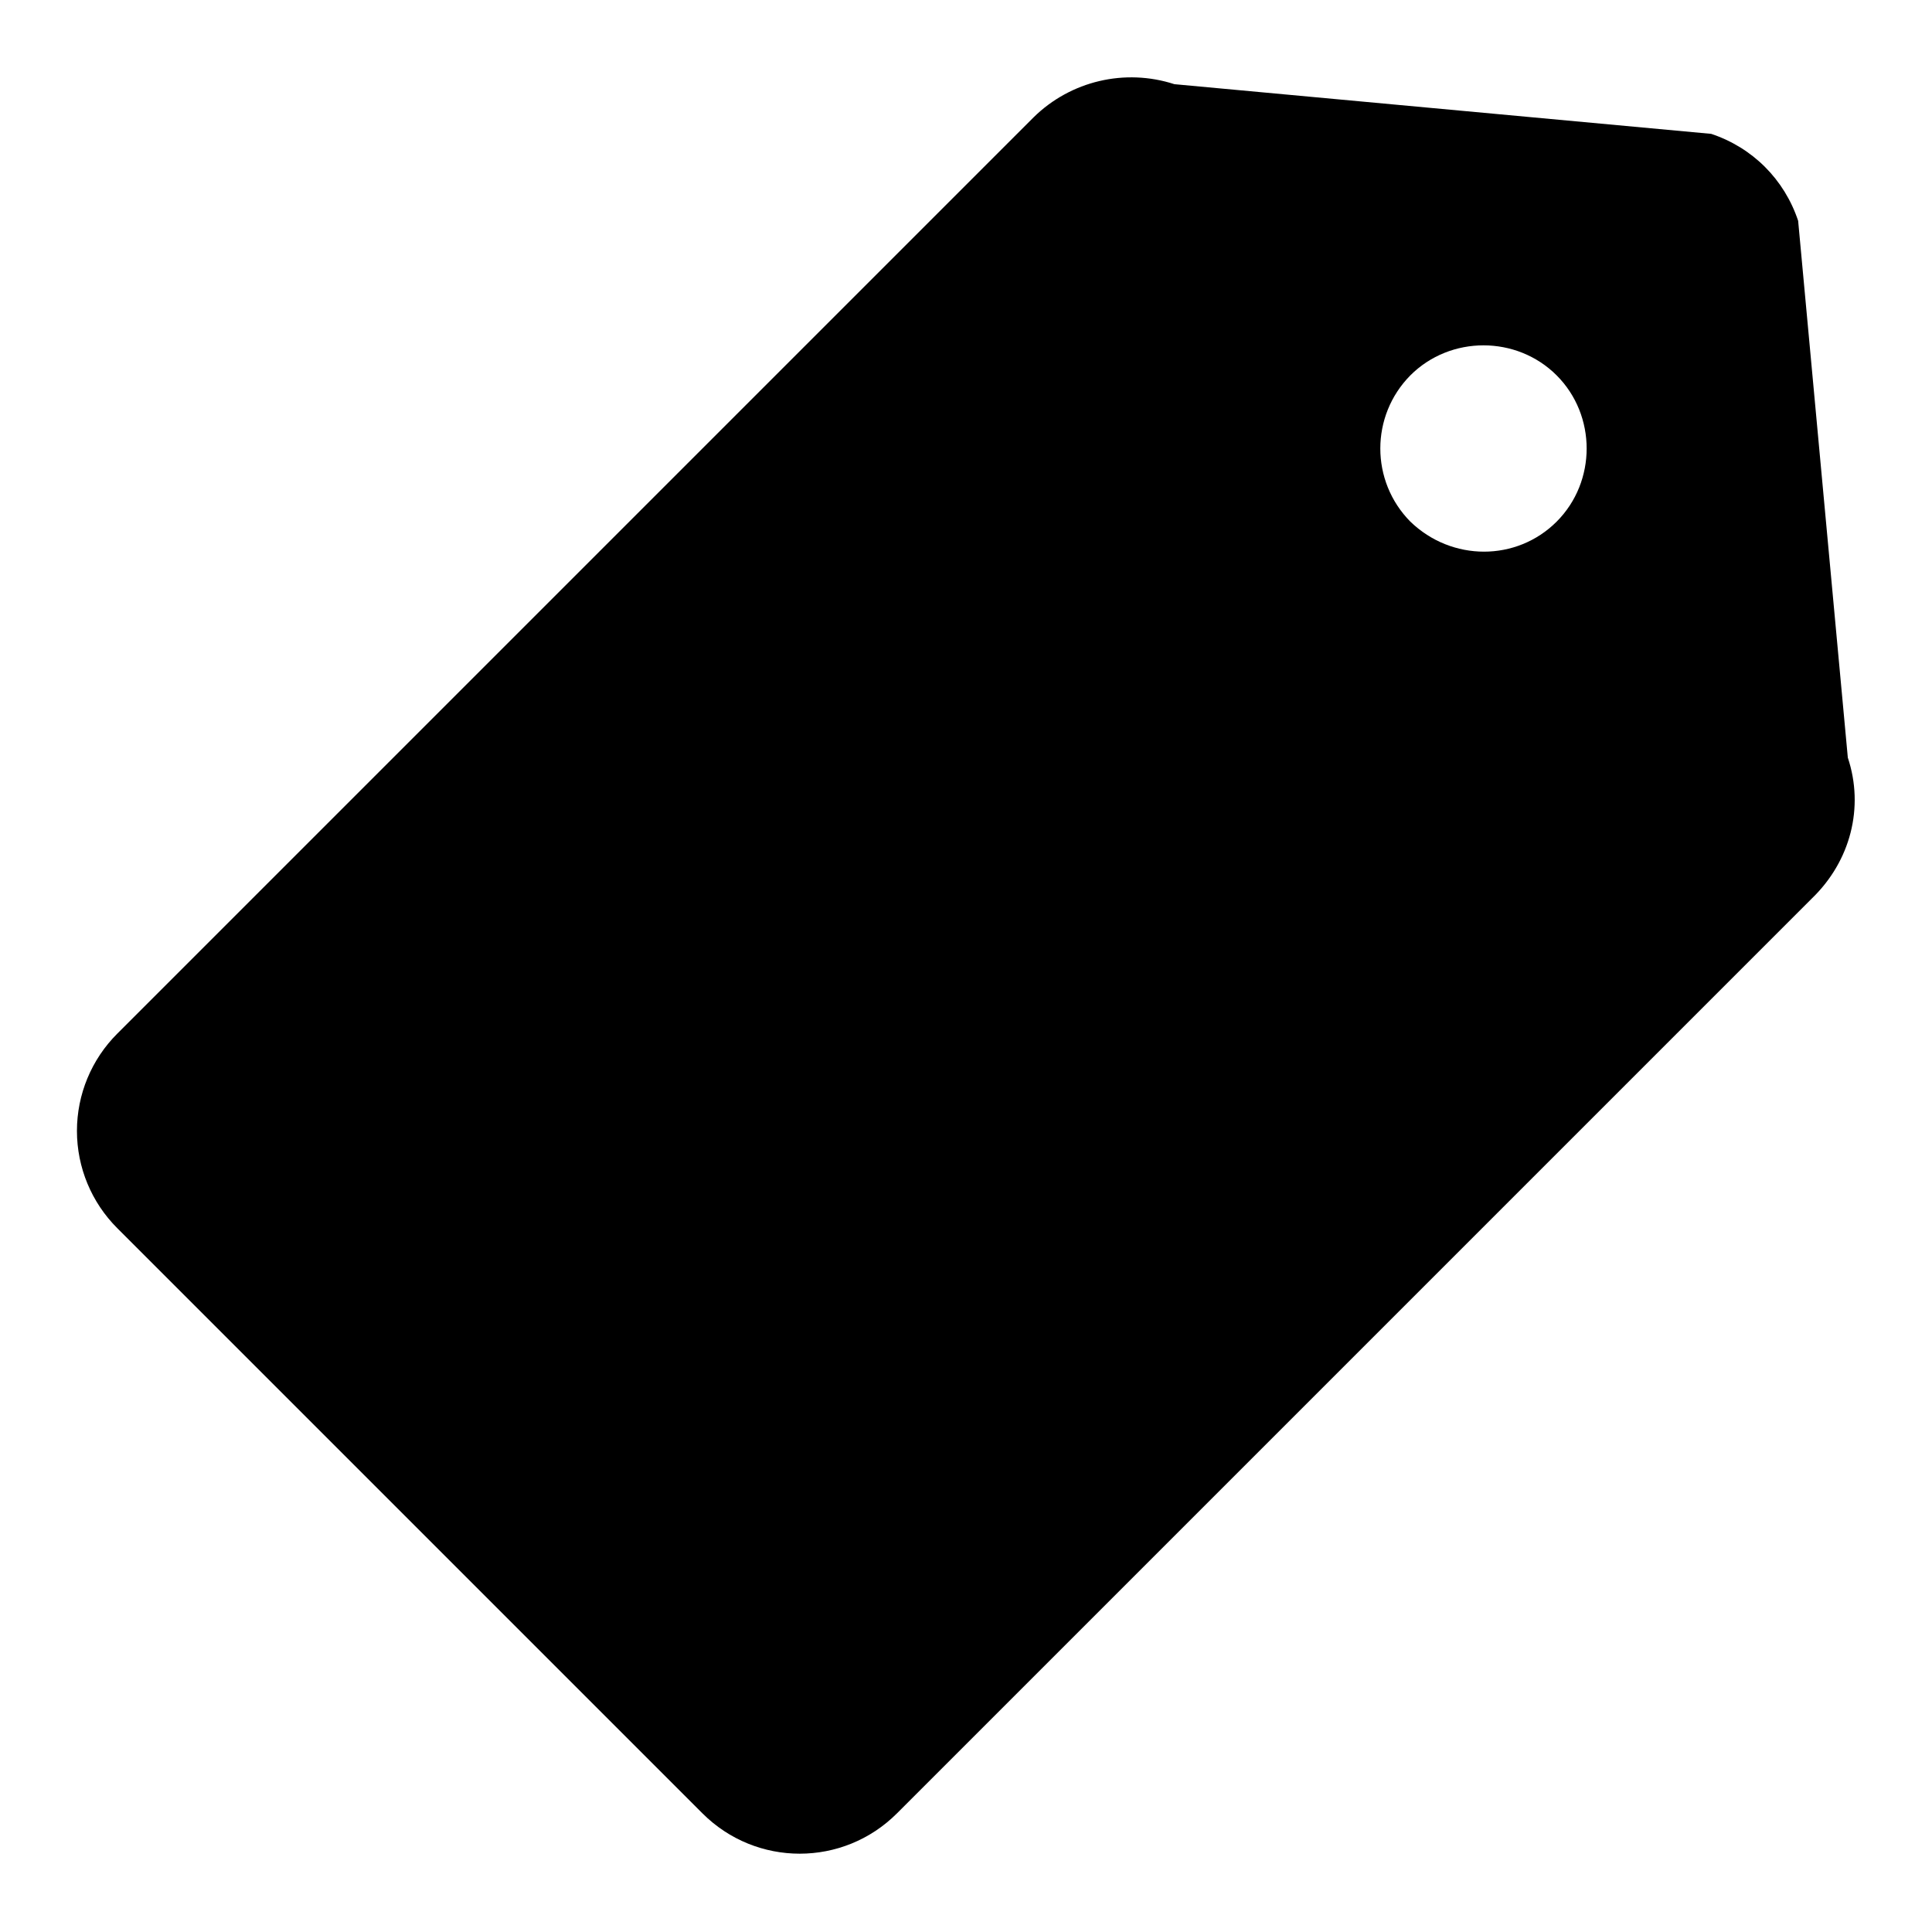
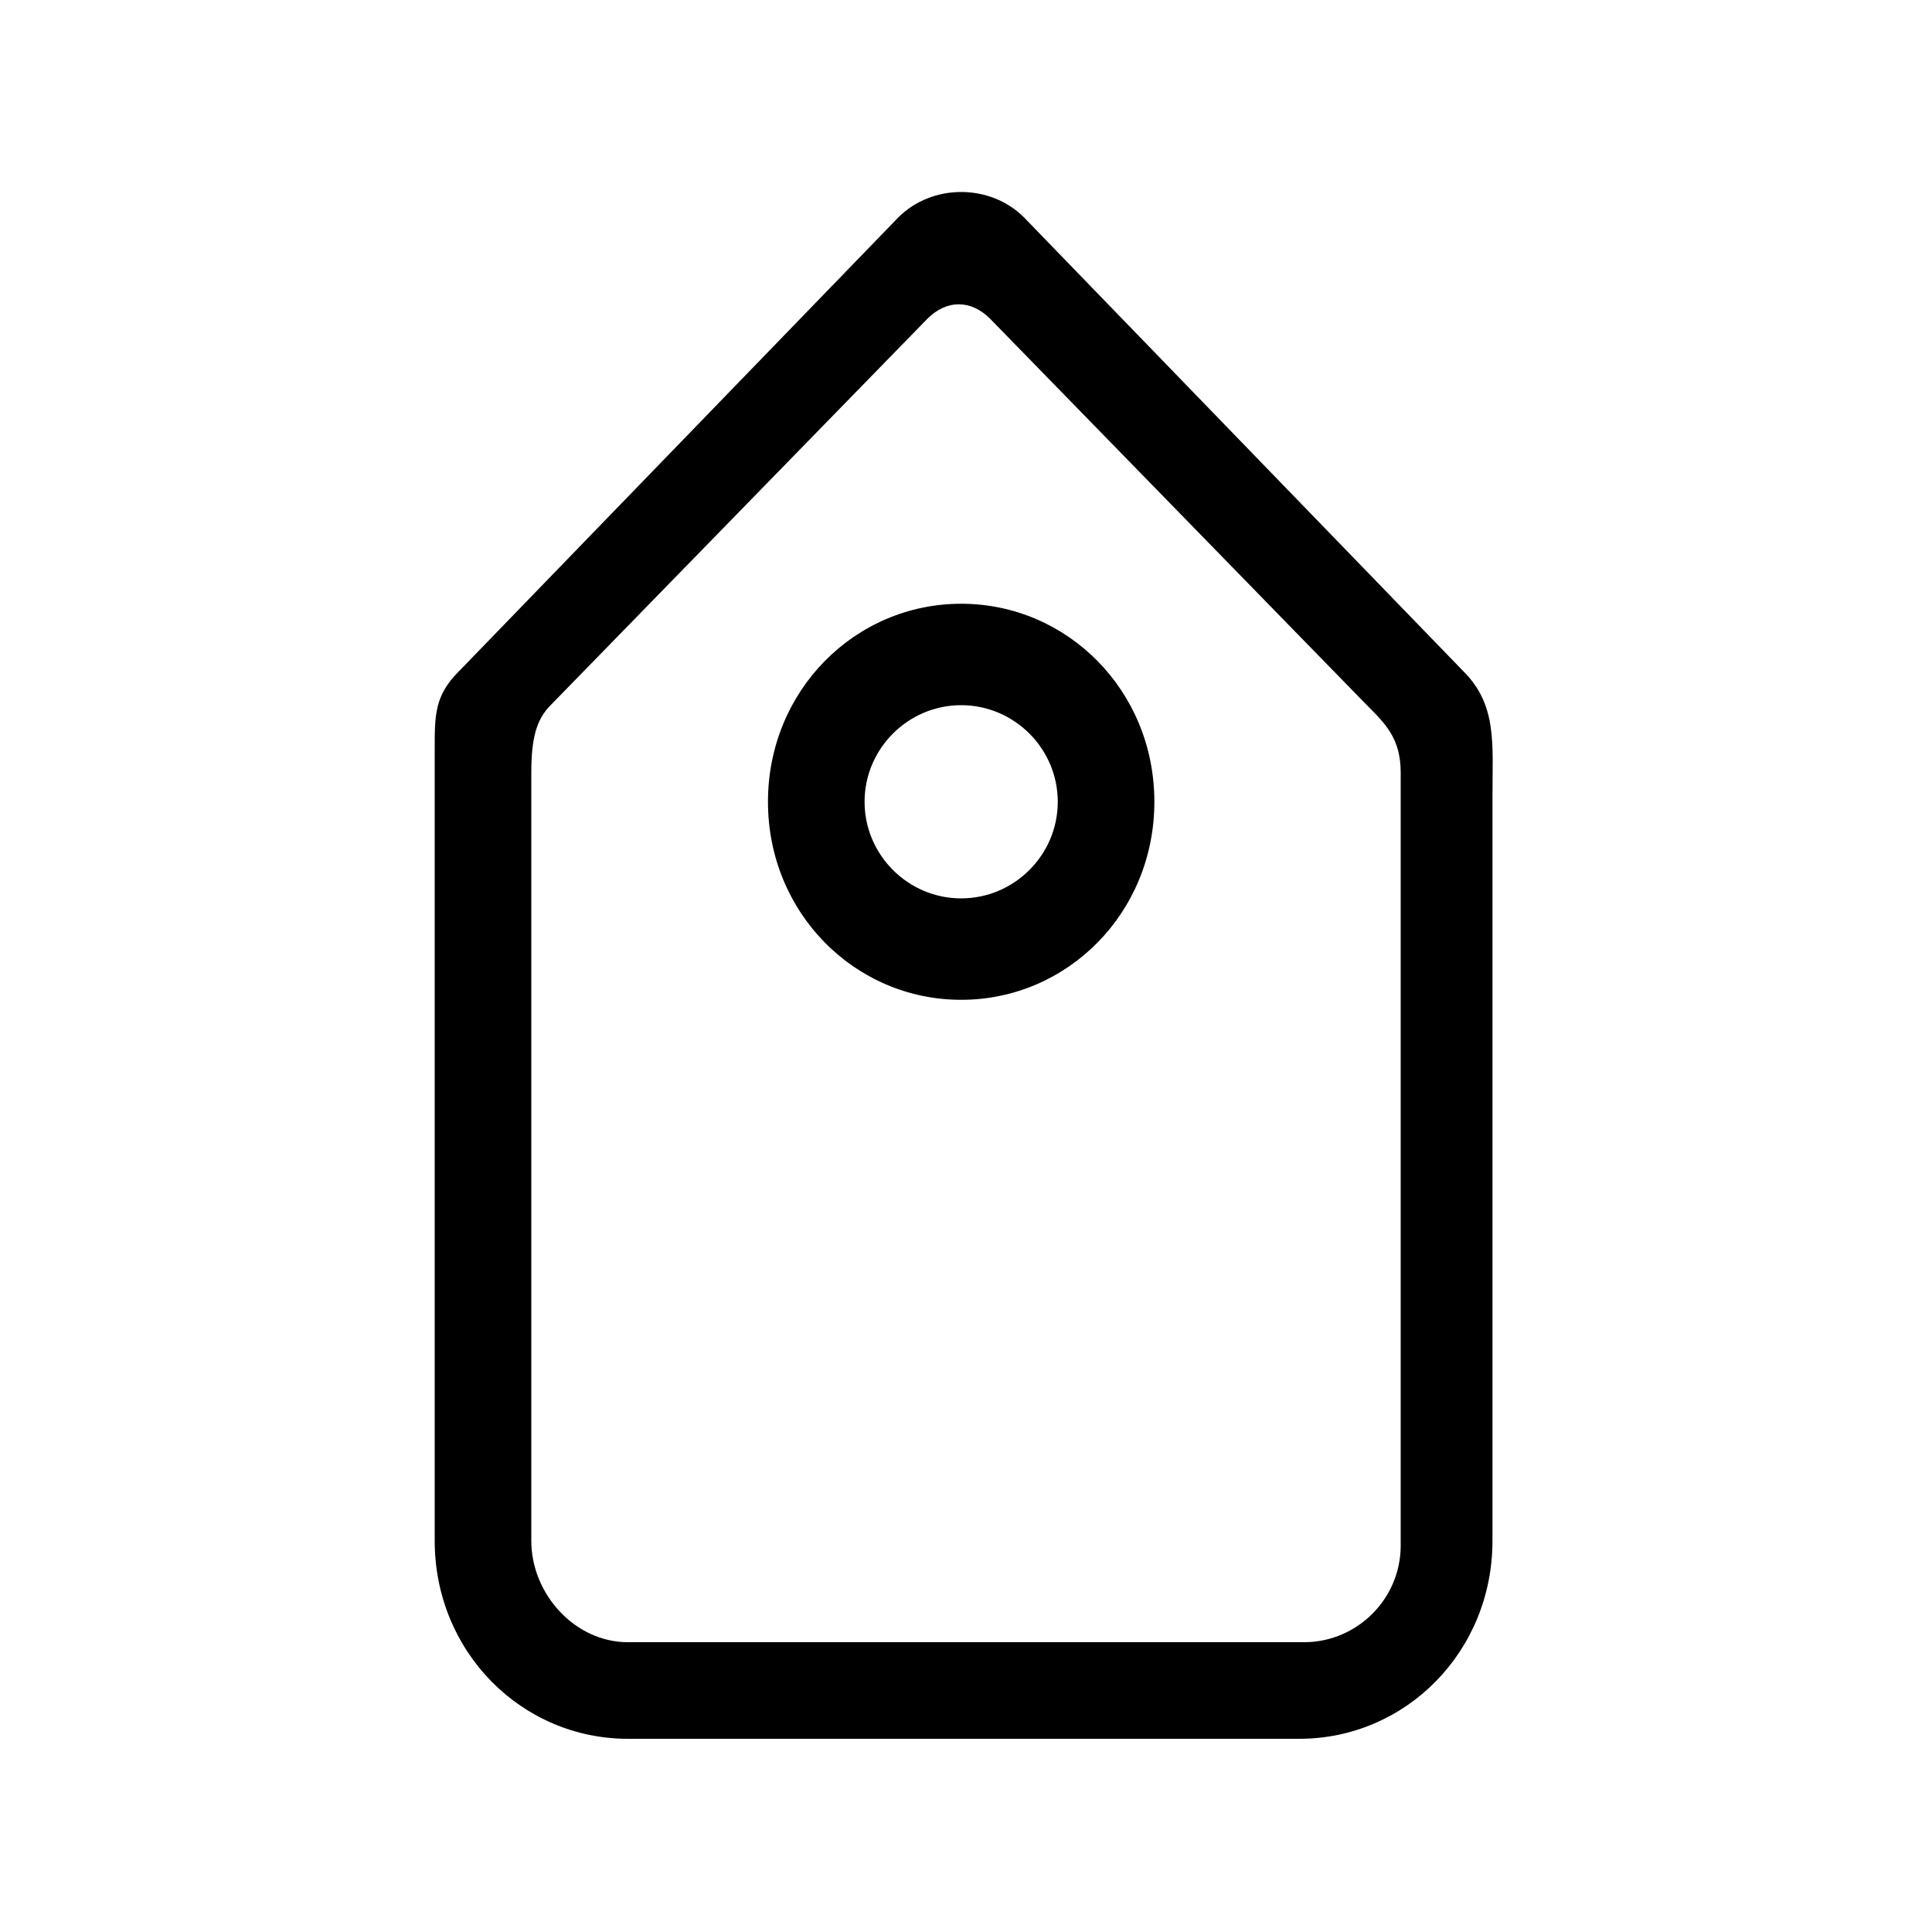
- <svg xmlns="http://www.w3.org/2000/svg" t="1585888917828" class="icon" viewBox="0 0 1024 1024" version="1.1" p-id="2239" width="200" height="200">
+ <svg xmlns="http://www.w3.org/2000/svg" t="1617172699447" class="icon" viewBox="0 0 1024 1024" version="1.1" p-id="882" width="200" height="200">
  <defs>
    <style type="text/css" />
  </defs>
-   <path d="M979.383 401.554l-26.331-284.526c-7.314-21.943-24.137-38.766-46.08-46.08L622.446 44.617a73.874 73.874 0 0 0-74.606 17.554L62.171 547.84a72.85 72.85 0 0 0 0 103.131l310.126 310.126c28.526 28.526 74.606 28.526 103.131 0l484.937-484.937c20.48-19.749 27.794-48.274 19.017-74.606z m-231.863-125.074a55.15 55.15 0 0 1 0-77.531c21.211-21.211 56.32-21.211 77.531 0 21.211 21.211 21.211 56.32 0 77.531-21.211 21.211-55.589 21.211-77.531 0z" p-id="2240" />
+   <path d="M775.68 355.84l-232.96-240.64c-17.92-17.92-48.64-17.92-66.56 0l-232.96 240.64c-12.8 12.8-12.8 23.04-12.8 40.96v419.84c0 58.88 46.08 104.96 102.4 104.96h355.84c56.32 0 102.4-46.08 102.4-104.96V422.4c0-28.16 2.56-48.64-15.36-66.56zM742.4 819.2c0 28.16-23.04 51.2-51.2 51.2H332.8c-28.16 0-51.2-25.6-51.2-53.76V409.6c0-17.92 2.56-28.16 10.24-35.84l199.68-204.8c10.24-10.24 23.04-10.24 33.28 0l199.68 204.8c10.24 10.24 17.92 17.92 17.92 35.84v409.6z m-232.96-499.2c-56.32 0-102.4 46.08-102.4 104.96s46.08 104.96 102.4 104.96 102.4-46.08 102.4-104.96-46.08-104.96-102.4-104.96z m0 156.16c-28.16 0-51.2-23.04-51.2-51.2s23.04-51.2 51.2-51.2 51.2 23.04 51.2 51.2-23.04 51.2-51.2 51.2z" p-id="883" />
</svg>
